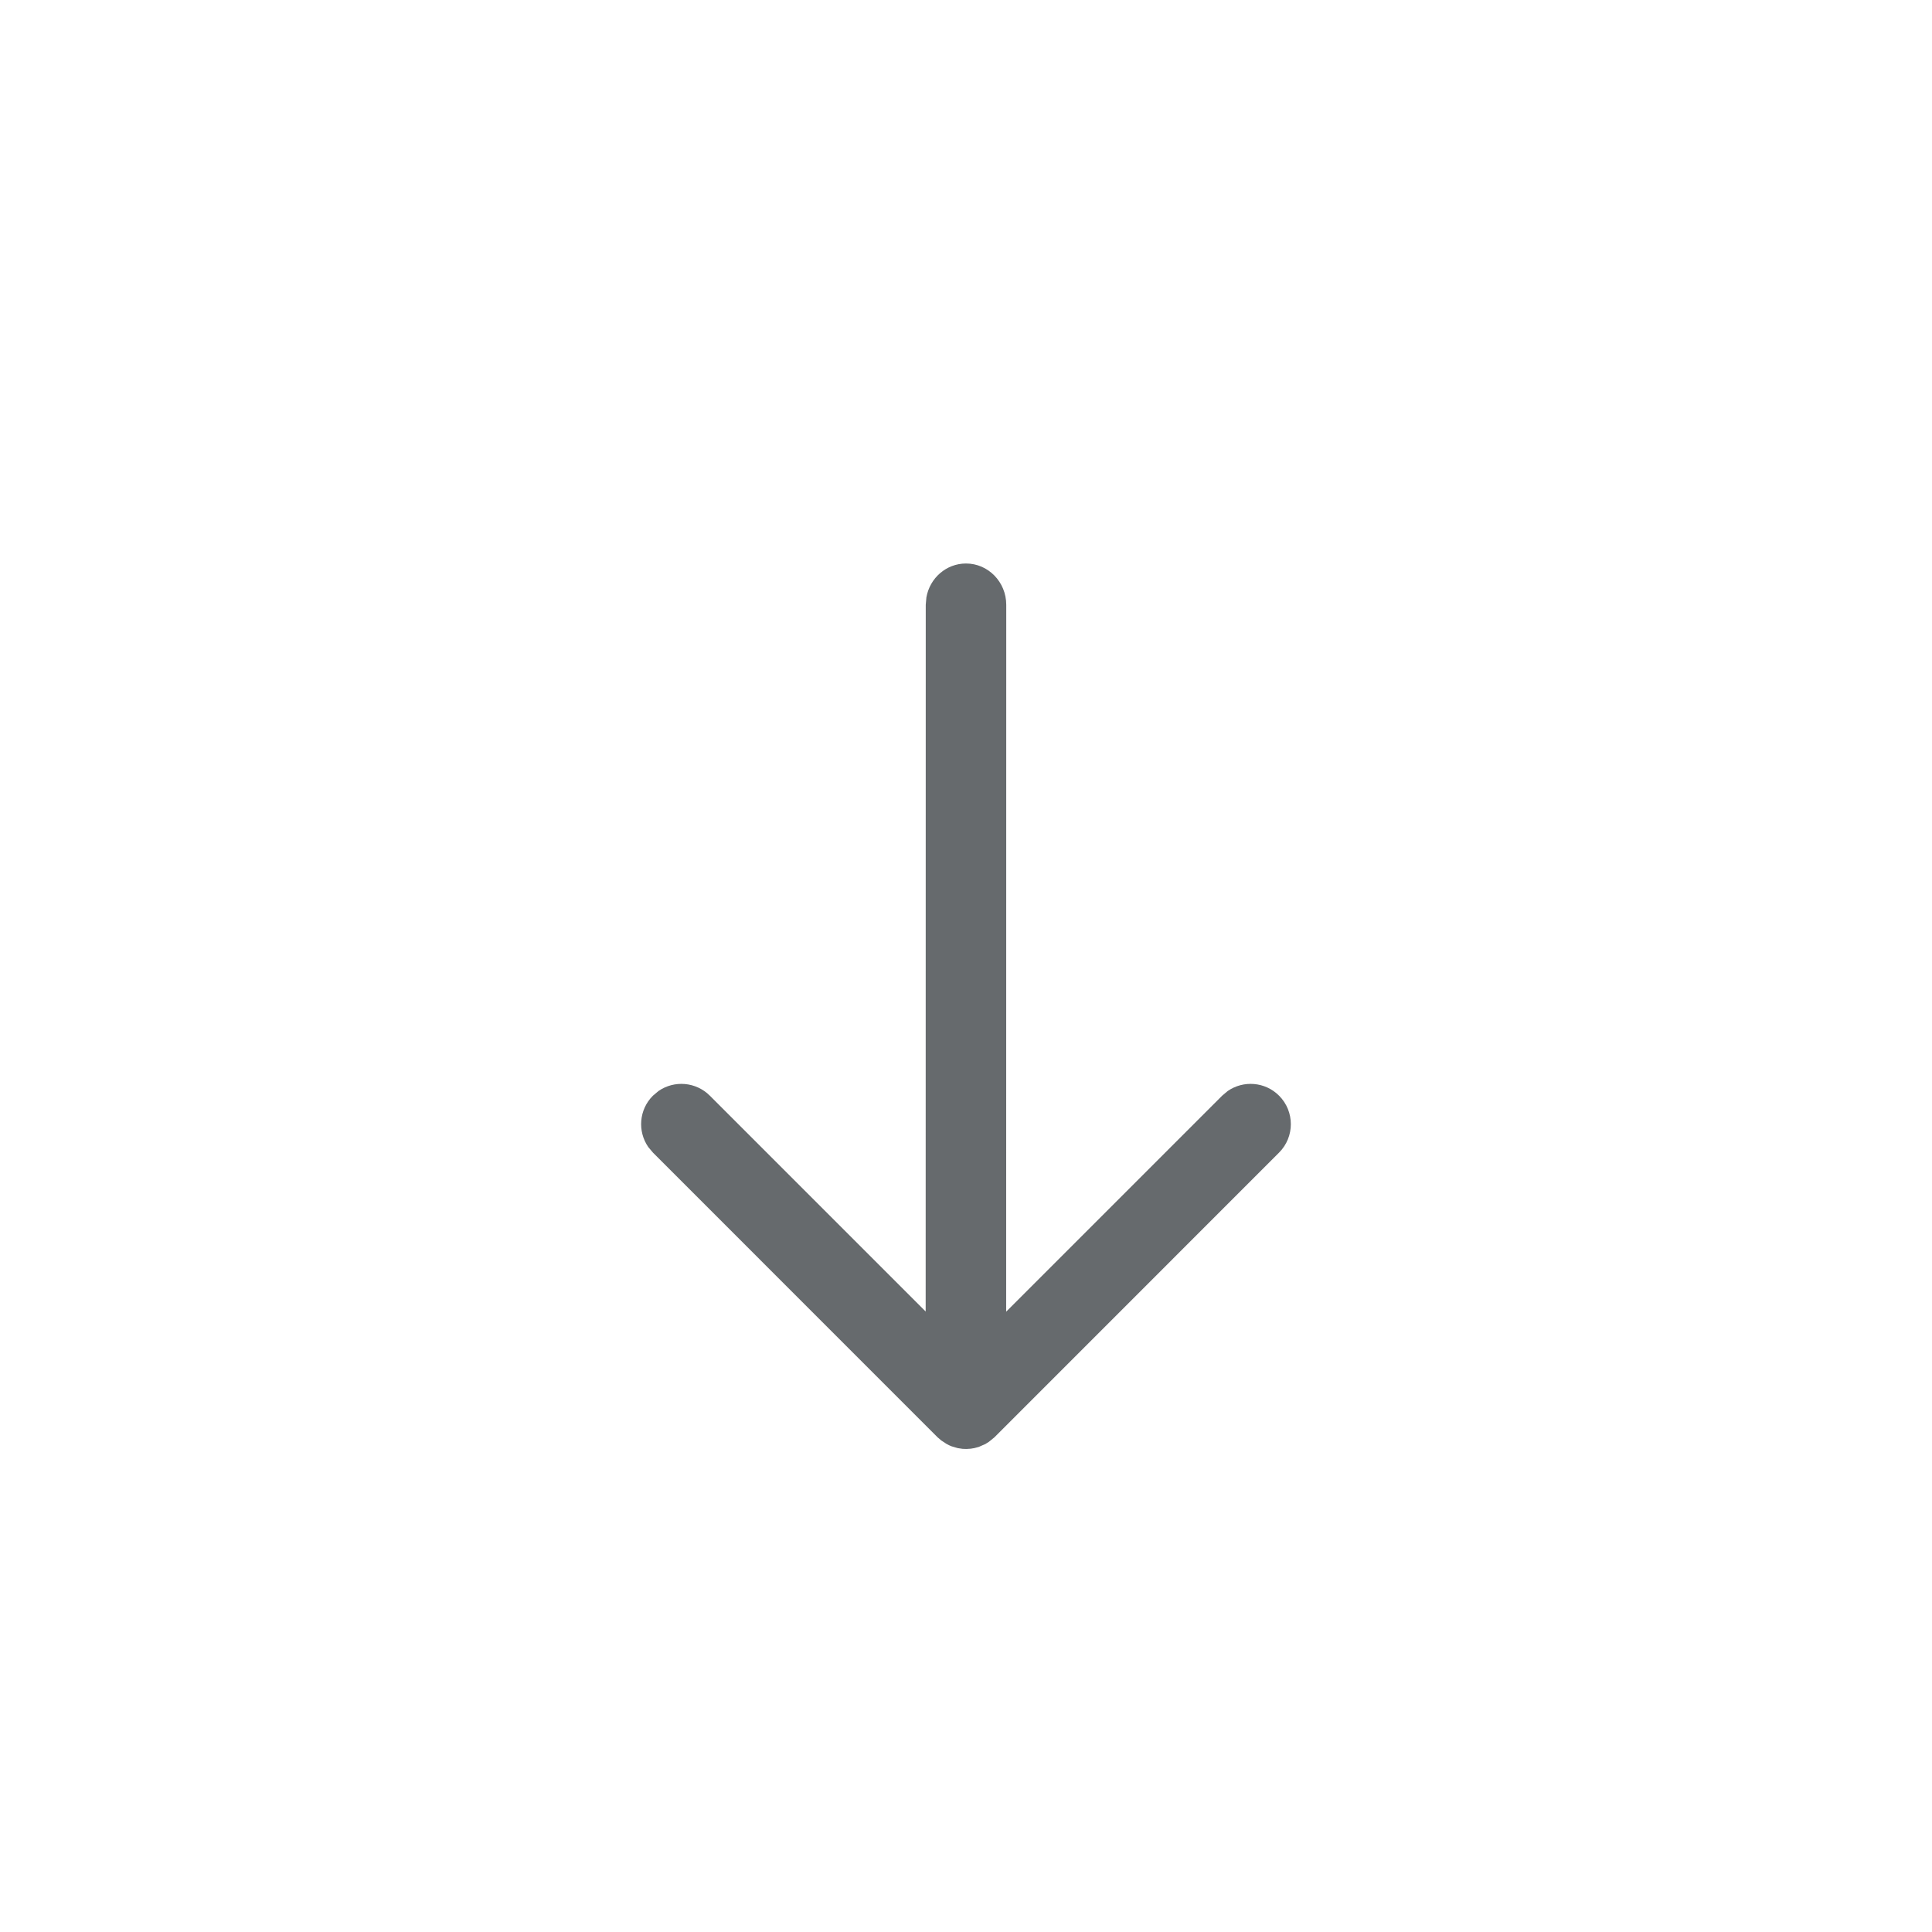
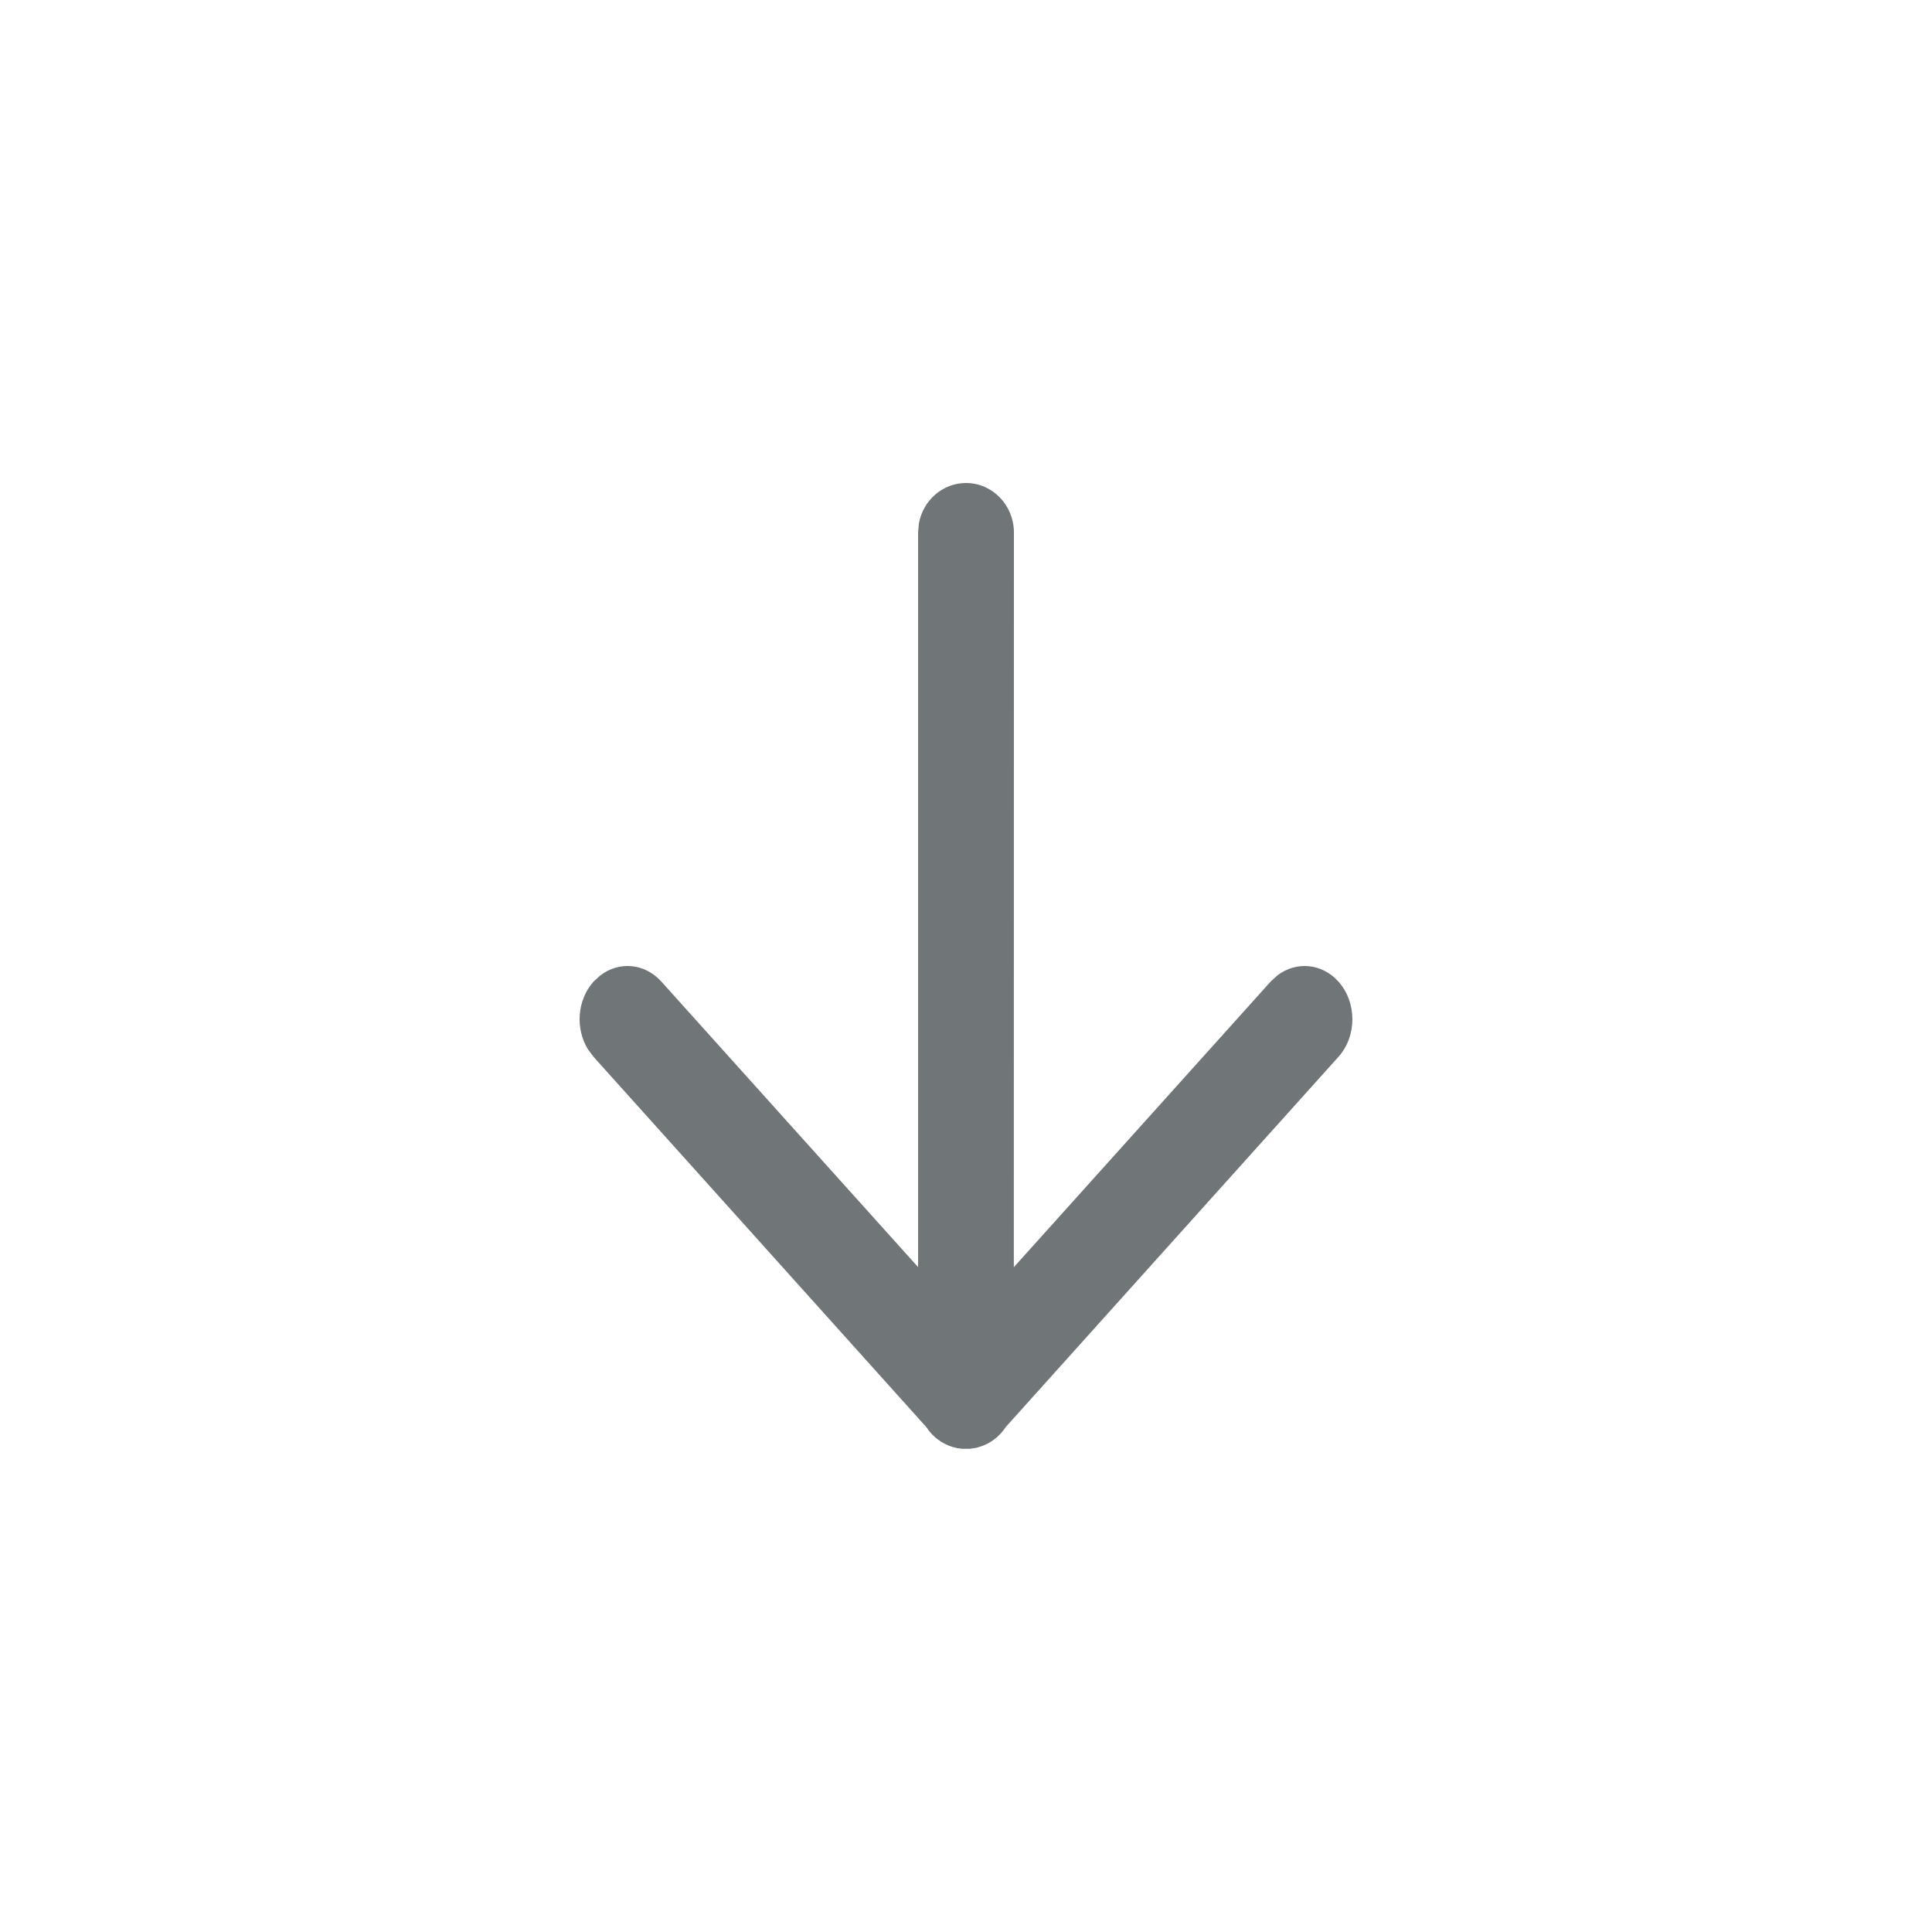
- <svg xmlns="http://www.w3.org/2000/svg" width="24" height="24" viewBox="0 0 24 24">
-   <path fill="#666A6D" fill-rule="evenodd" d="M11.897,17.989 L11.957,17.998 L11.957,17.998 L12.011,18 C12.032,17.999 12.053,17.998 12.074,17.995 L12,18 C12.035,18 12.07,17.996 12.103,17.989 L12.159,17.974 L12.159,17.974 L12.243,17.937 L12.243,17.937 L12.258,17.927 L12.258,17.927 L12.284,17.911 L12.284,17.911 L12.354,17.854 L15.889,14.318 C16.084,14.123 16.084,13.806 15.889,13.611 C15.716,13.437 15.446,13.418 15.251,13.553 L15.182,13.611 L12.499,16.294 L12.5,7.513 C12.5,7.23 12.276,7 12,7 C11.755,7 11.55,7.181 11.508,7.421 L11.5,7.513 L11.499,16.292 L8.818,13.611 C8.644,13.437 8.375,13.418 8.18,13.553 L8.111,13.611 C7.937,13.784 7.918,14.054 8.053,14.249 L8.111,14.318 L11.646,17.854 L11.693,17.894 L11.693,17.894 L11.757,17.936 C11.777,17.948 11.798,17.958 11.819,17.966 L11.897,17.989 L11.897,17.989 Z" />
+ <svg xmlns="http://www.w3.org/2000/svg" width="20" height="20" viewBox="0 0 20 20">
+   <path fill="#707578" fill-rule="evenodd" d="M9.91,14.991 L9.96,14.998 L9.96,14.998 L10.041,14.998 L10.041,14.998 L10.111,14.987 L10.111,14.987 L10.139,14.978 C10.252,14.945 10.347,14.871 10.411,14.773 L13.855,10.941 C14.048,10.726 14.048,10.377 13.855,10.161 C13.683,9.97 13.416,9.949 13.223,10.098 L13.154,10.161 L10.495,13.118 L10.496,5.513 C10.496,5.23 10.274,5 10,5 C9.757,5 9.554,5.181 9.512,5.421 L9.504,5.513 L9.504,13.117 L6.846,10.161 C6.674,9.97 6.407,9.949 6.214,10.098 L6.145,10.161 C5.973,10.353 5.954,10.65 6.088,10.865 L6.145,10.941 L9.589,14.773 C9.653,14.871 9.748,14.945 9.861,14.979 L9.91,14.991 L9.91,14.991 Z" />
</svg>
